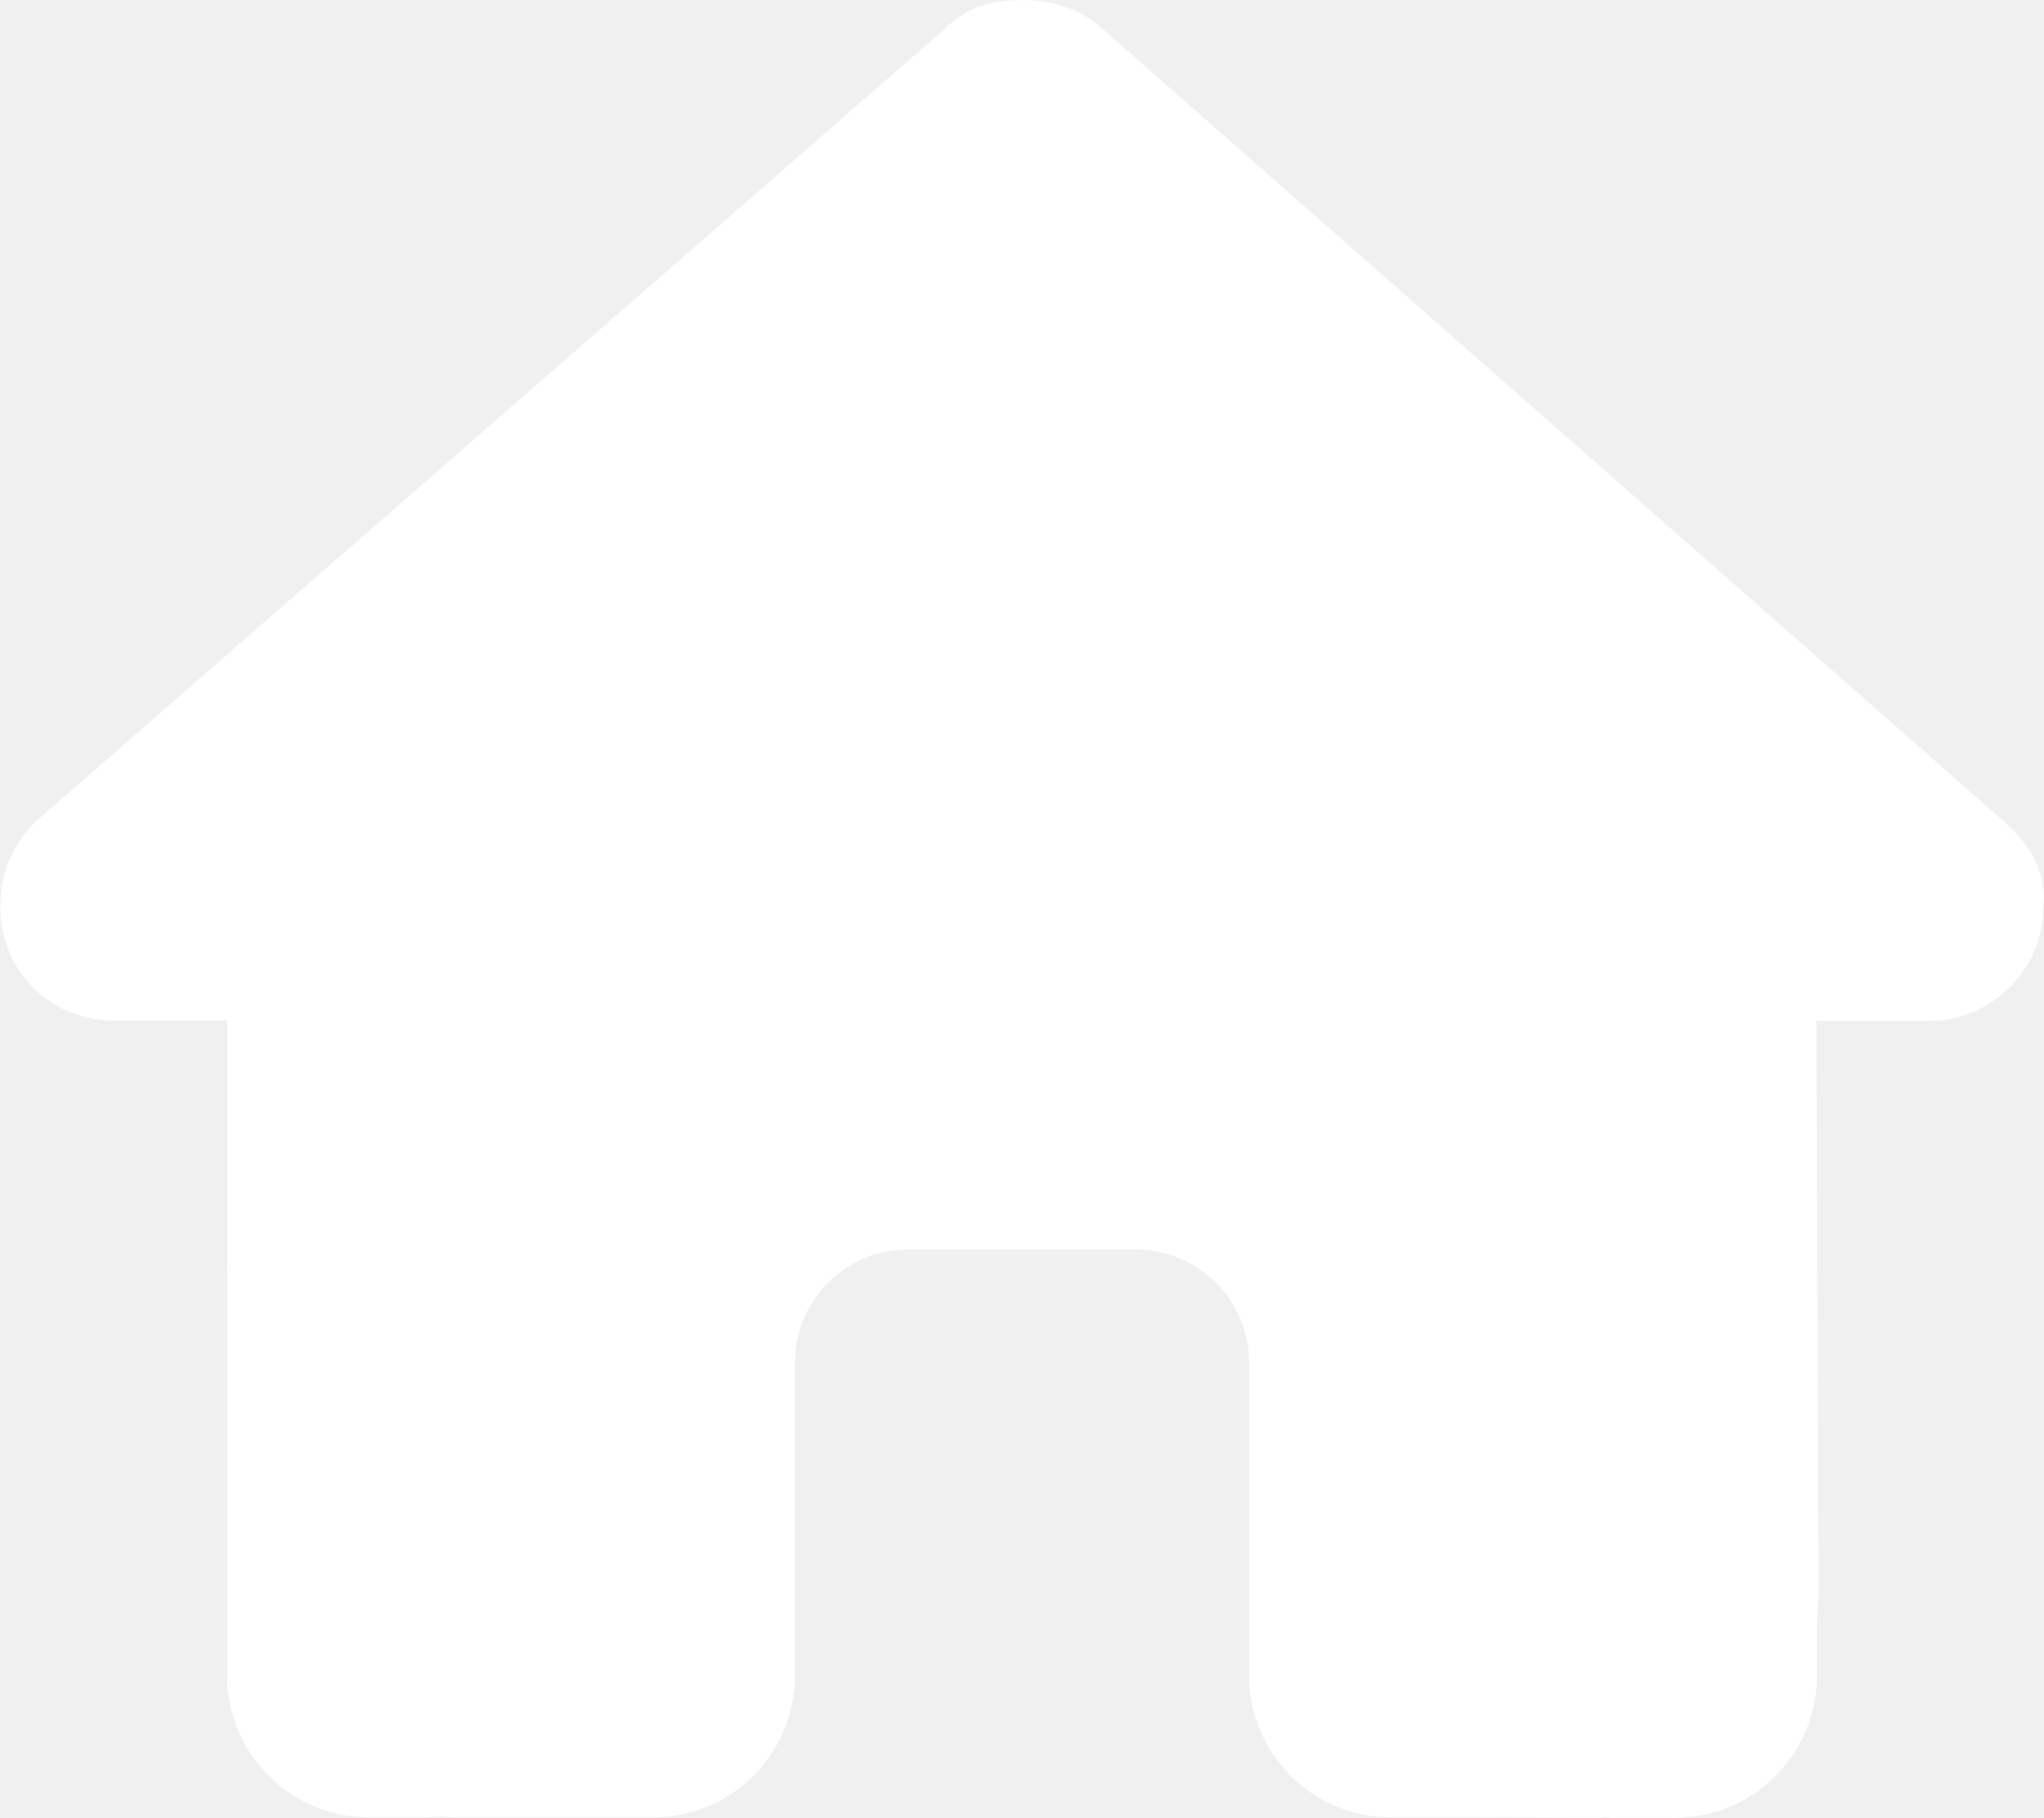
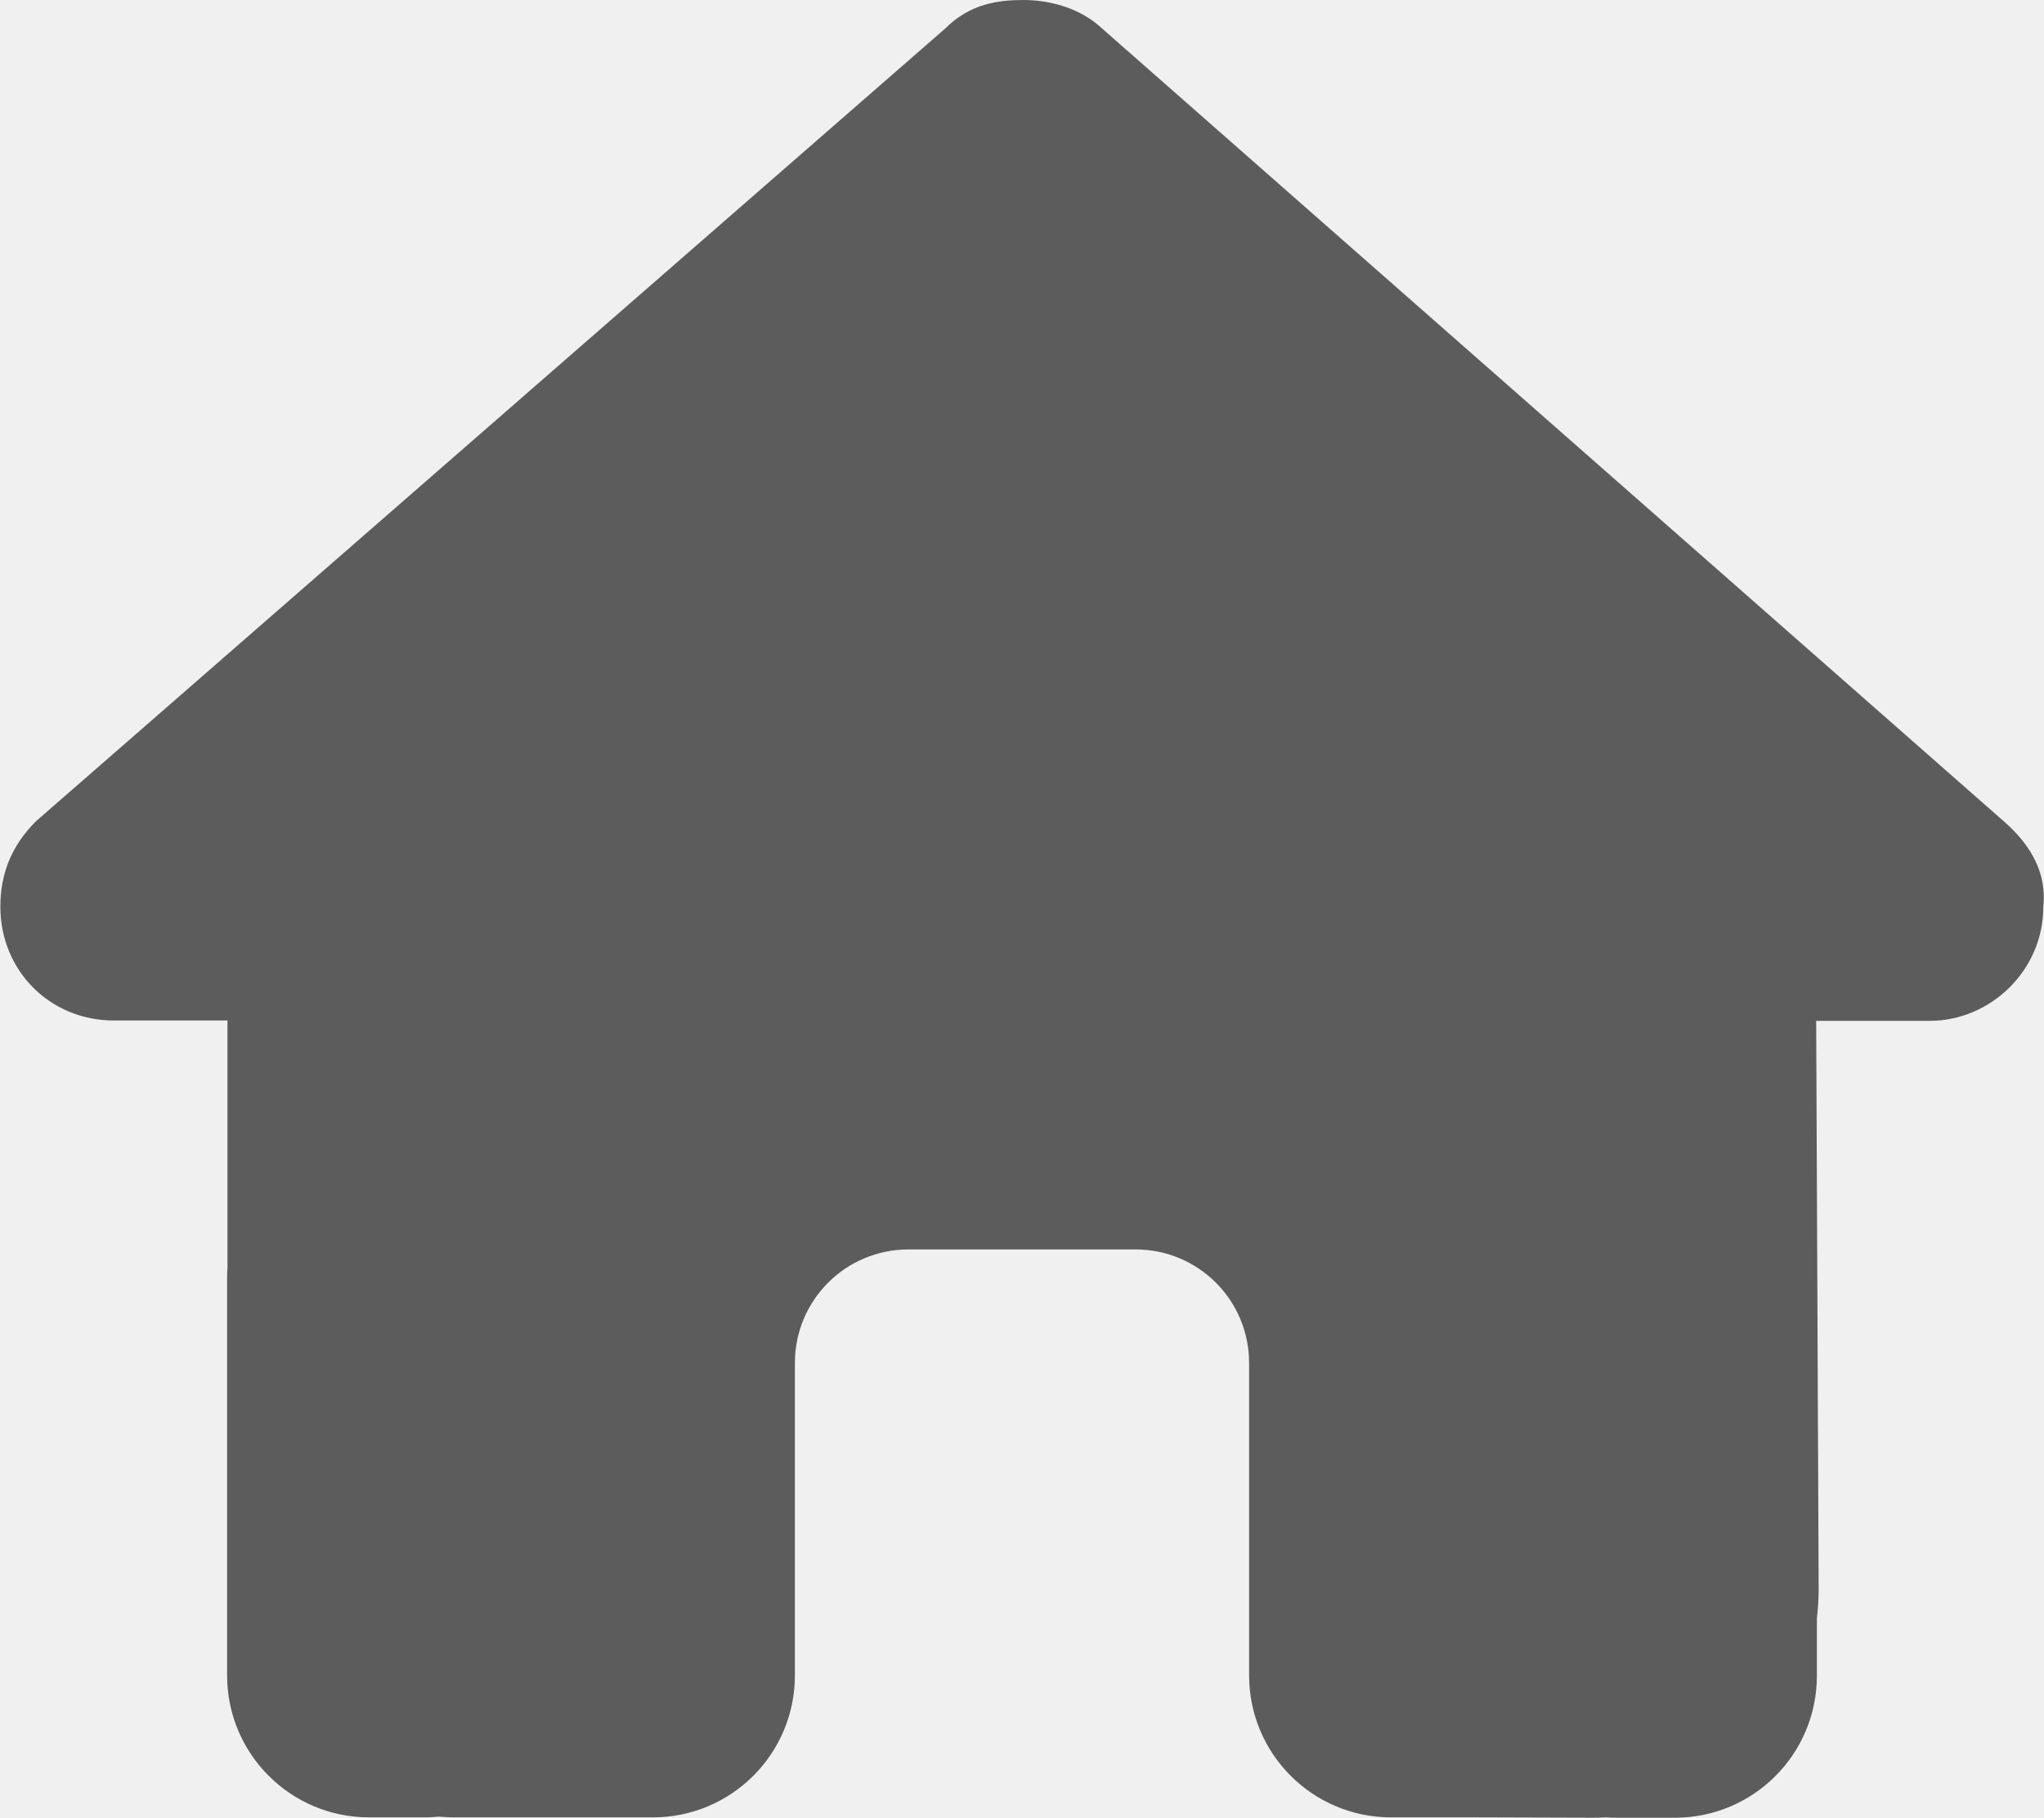
<svg xmlns="http://www.w3.org/2000/svg" viewBox="0 0 576 512">
-   <path fill="#FFFFFF" d="M575.8 255.5c0 18-15 32.1-32 32.1l-32 0 .7 160.2c0 2.7-.2 5.4-.5 8.1l0 16.2c0 22.1-17.9 40-40 40l-16 0c-1.1 0-2.2 0-3.3-.1c-1.4 .1-2.8 .1-4.2 .1L416 512l-24 0c-22.1 0-40-17.9-40-40l0-24 0-64c0-17.7-14.3-32-32-32l-64 0c-17.7 0-32 14.3-32 32l0 64 0 24c0 22.1-17.9 40-40 40l-24 0-31.9 0c-1.5 0-3-.1-4.5-.2c-1.2 .1-2.4 .2-3.6 .2l-16 0c-22.1 0-40-17.9-40-40l0-112c0-.9 0-1.9 .1-2.8l0-69.7-32 0c-18 0-32-14-32-32.1c0-9 3-17 10-24L266.4 8c7-7 15-8 22-8s15 2 21 7L564.8 231.5c8 7 12 15 11 24z" />
+   <path fill="#5c5c5c" d="M575.8 255.5c0 18-15 32.1-32 32.1l-32 0 .7 160.2c0 2.7-.2 5.4-.5 8.1l0 16.2c0 22.1-17.9 40-40 40l-16 0c-1.1 0-2.2 0-3.3-.1c-1.4 .1-2.8 .1-4.2 .1L416 512l-24 0c-22.1 0-40-17.9-40-40l0-24 0-64c0-17.7-14.3-32-32-32l-64 0c-17.7 0-32 14.3-32 32l0 64 0 24c0 22.1-17.9 40-40 40l-24 0-31.9 0c-1.5 0-3-.1-4.5-.2c-1.2 .1-2.4 .2-3.6 .2l-16 0c-22.1 0-40-17.9-40-40l0-112c0-.9 0-1.9 .1-2.8l0-69.7-32 0c-18 0-32-14-32-32.1c0-9 3-17 10-24L266.4 8c7-7 15-8 22-8s15 2 21 7L564.8 231.5c8 7 12 15 11 24z" />
</svg>
